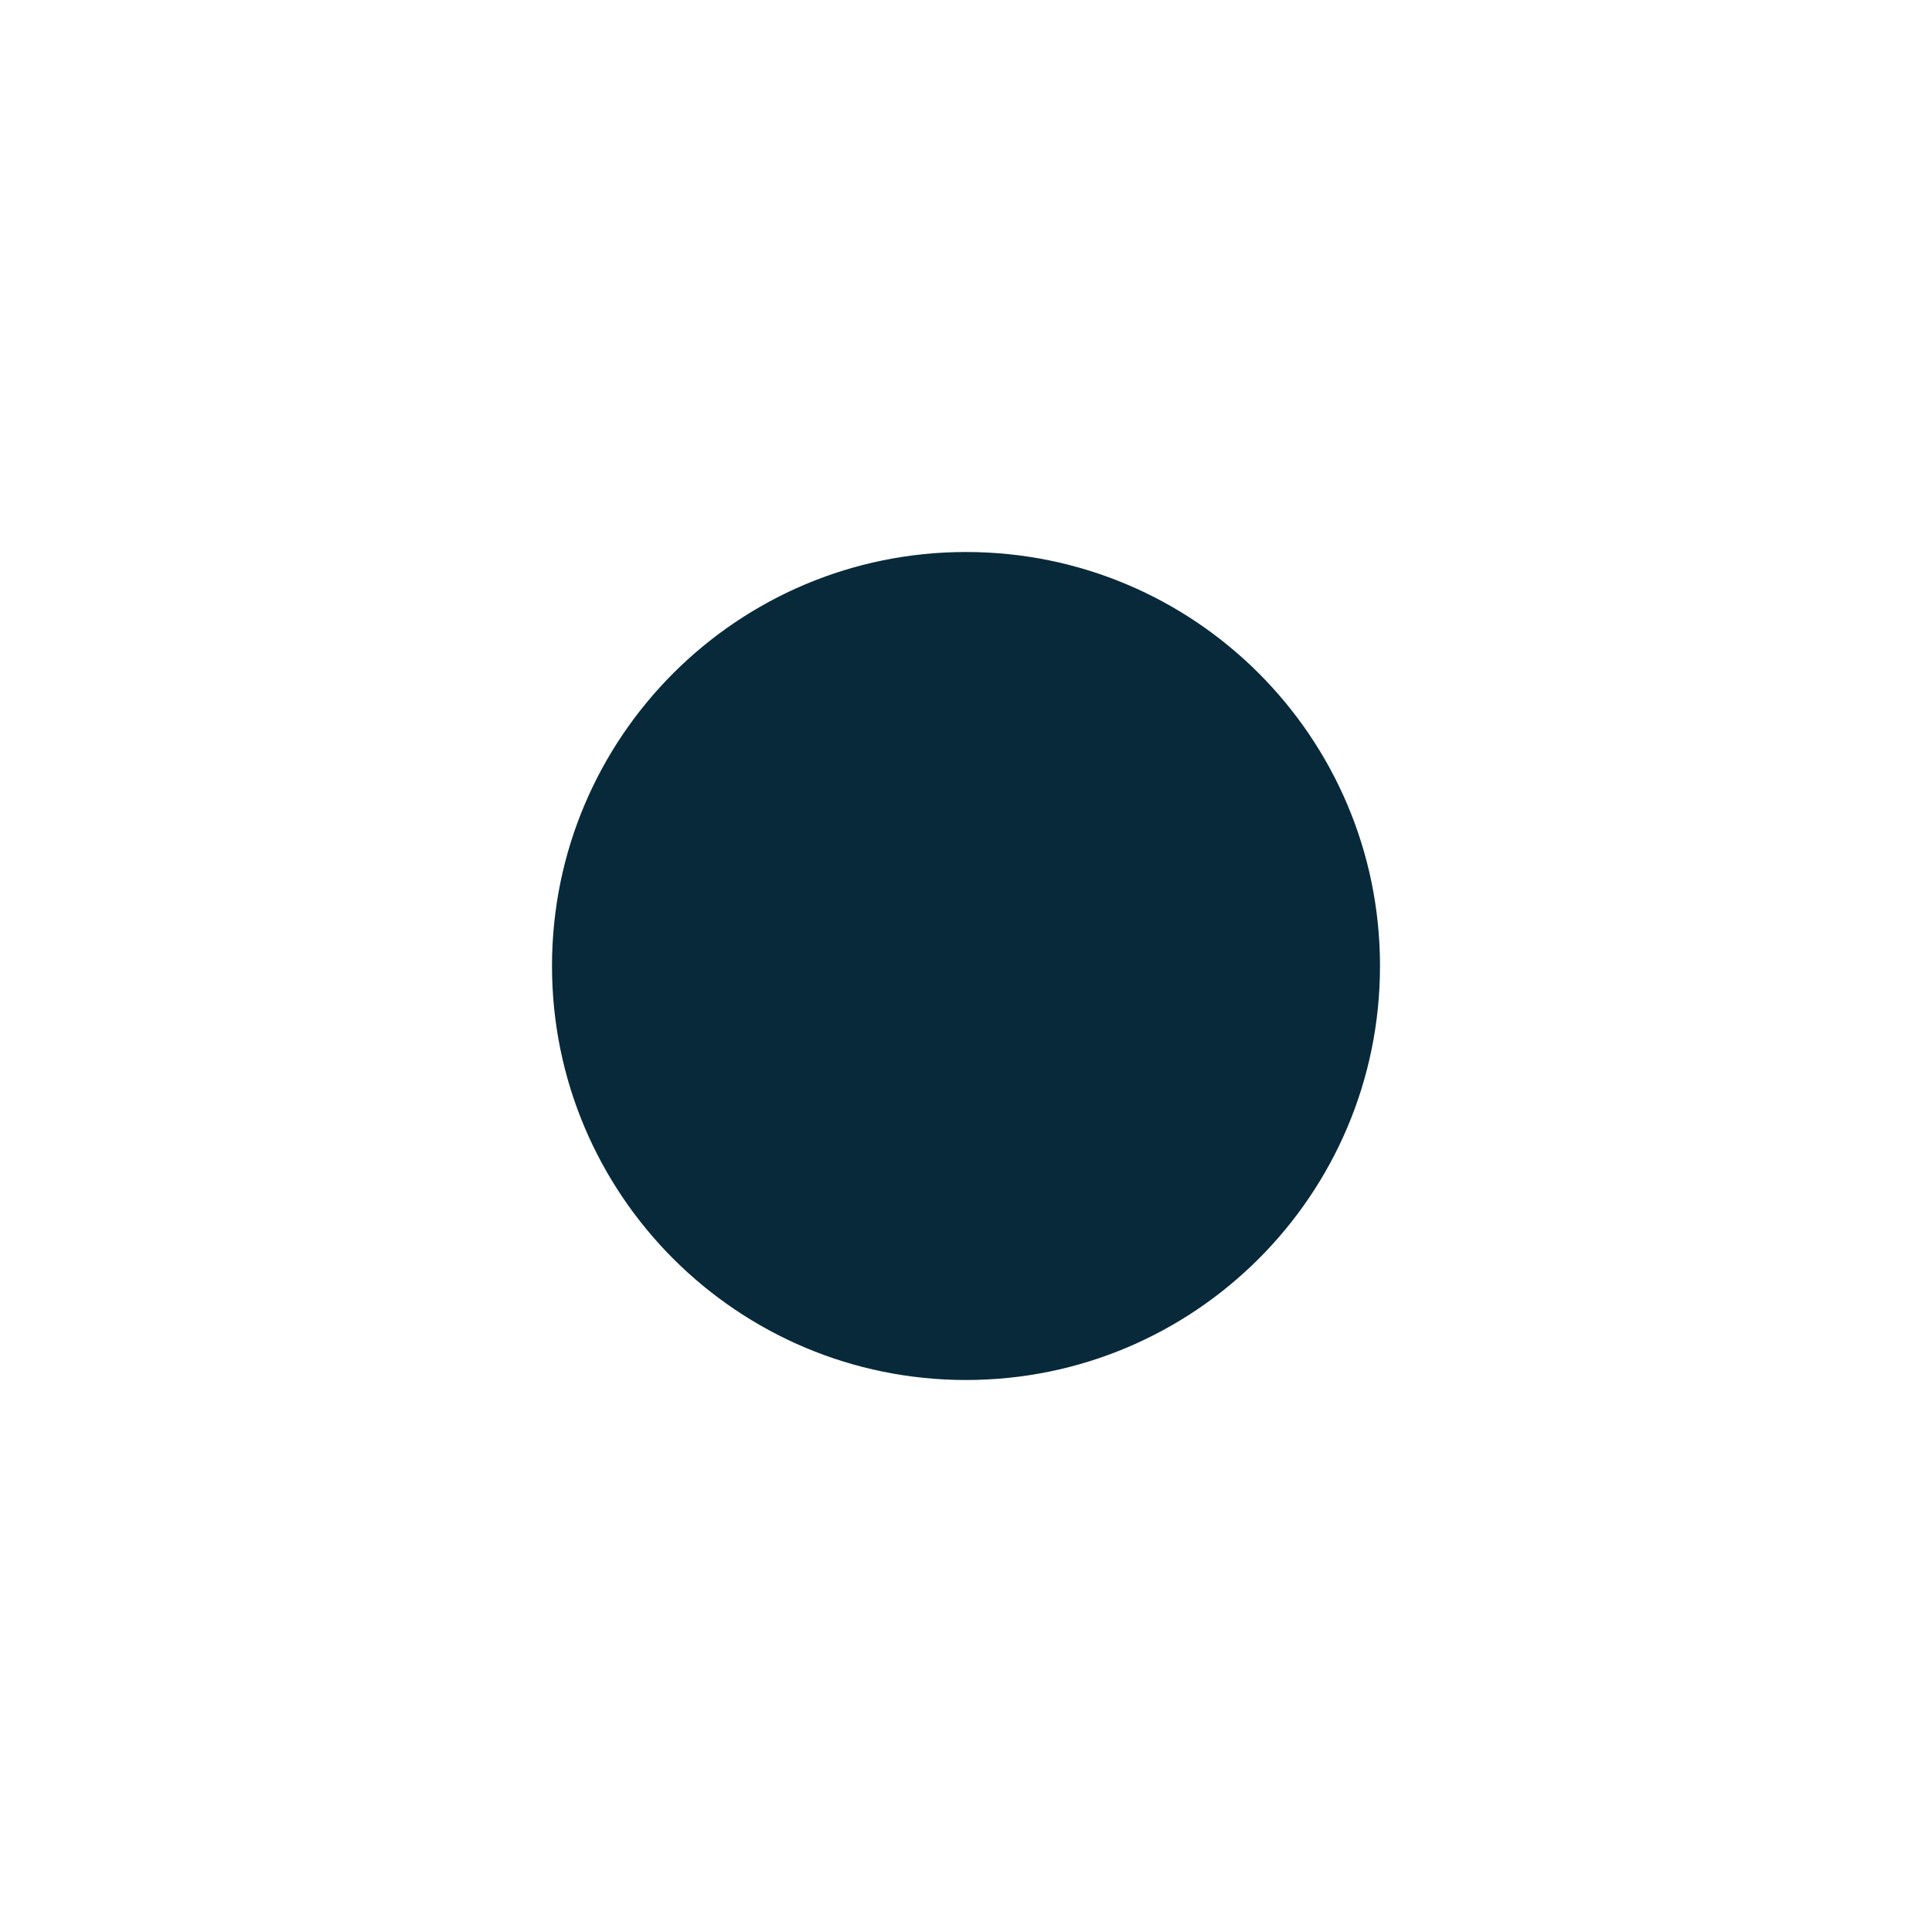
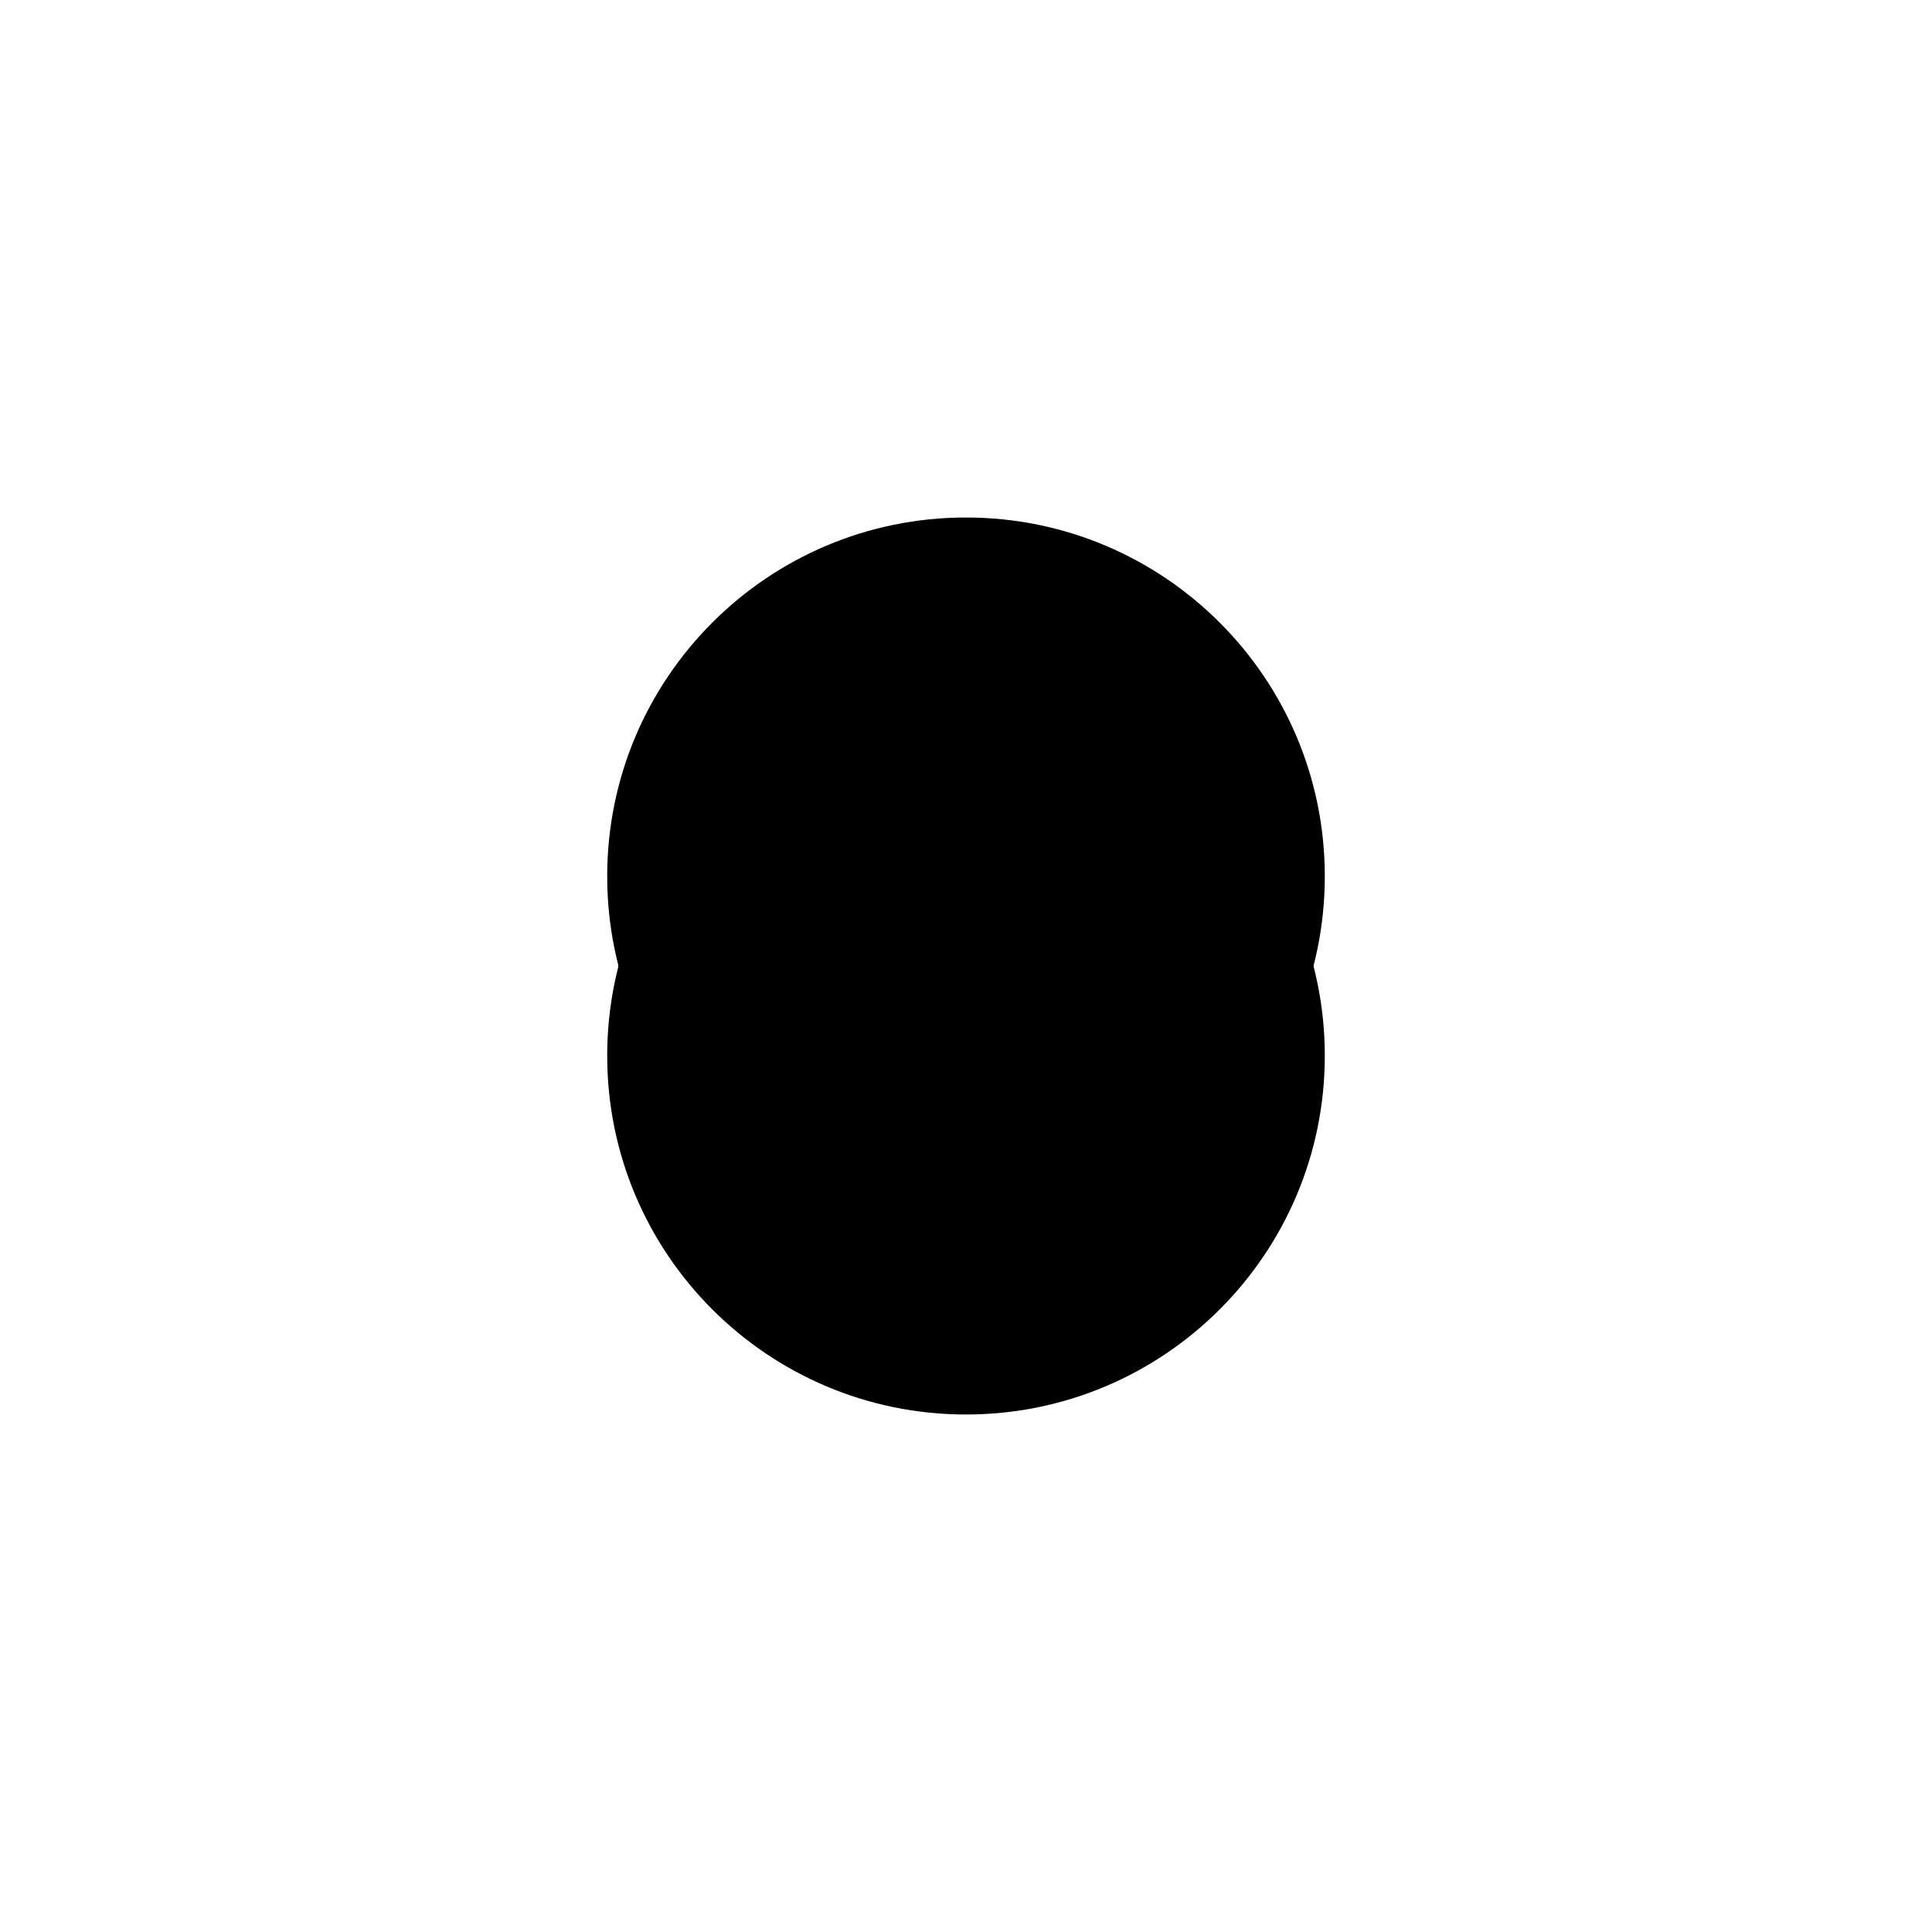
- <svg xmlns="http://www.w3.org/2000/svg" width="14" height="14" viewBox="0 0 14 14" fill="none" version="1.1" id="svg27">
-   <defs id="defs7" />
-   <g filter="url(#filter0_d_735_2307)" id="g4278" transform="translate(-0.305207,-0.06685129)" />
-   <circle class="fg" cx="7" cy="7" fill="#08293a" id="circle4274" style="stroke-width:1" r="3" />
+ <svg xmlns="http://www.w3.org/2000/svg" width="14" height="14" viewBox="0 0 14 14">
+   <g class="warning">
+     <circle cx="7" cy="7.65" r="2.6" />
+   </g>
+   <g>
+     <circle cx="7" cy="6.35" r="2.6" />
+   </g>
</svg>
